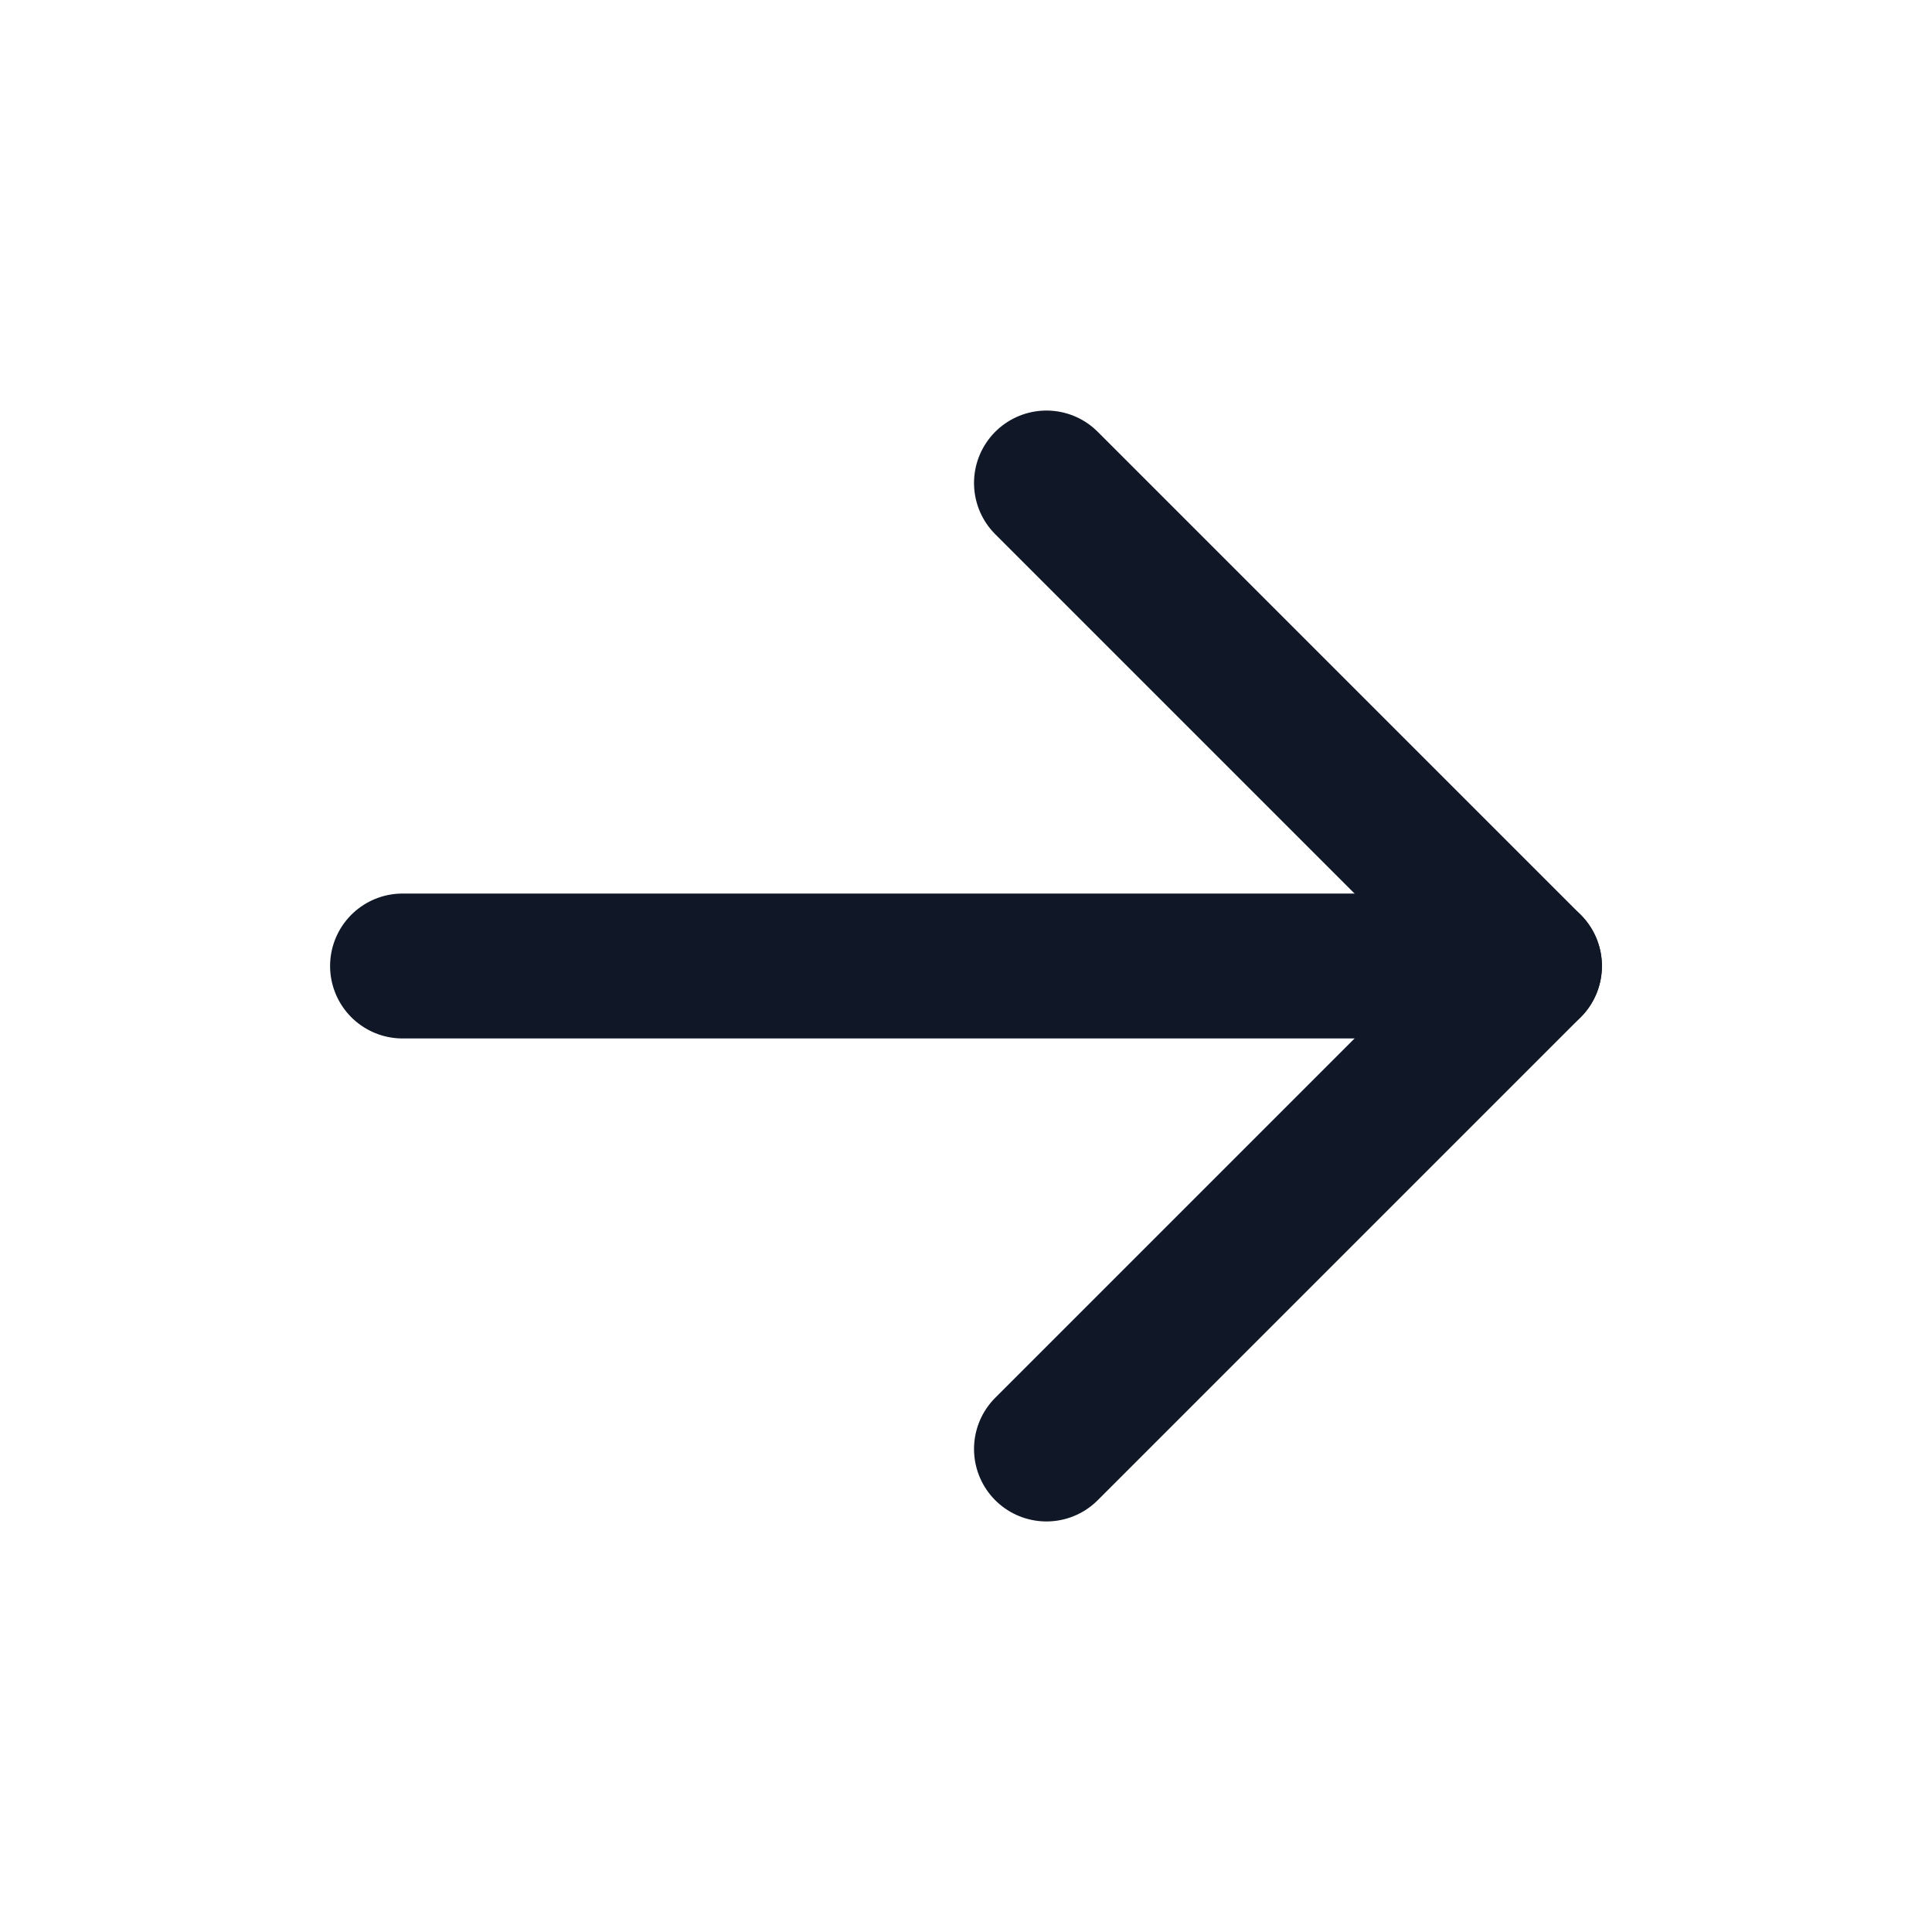
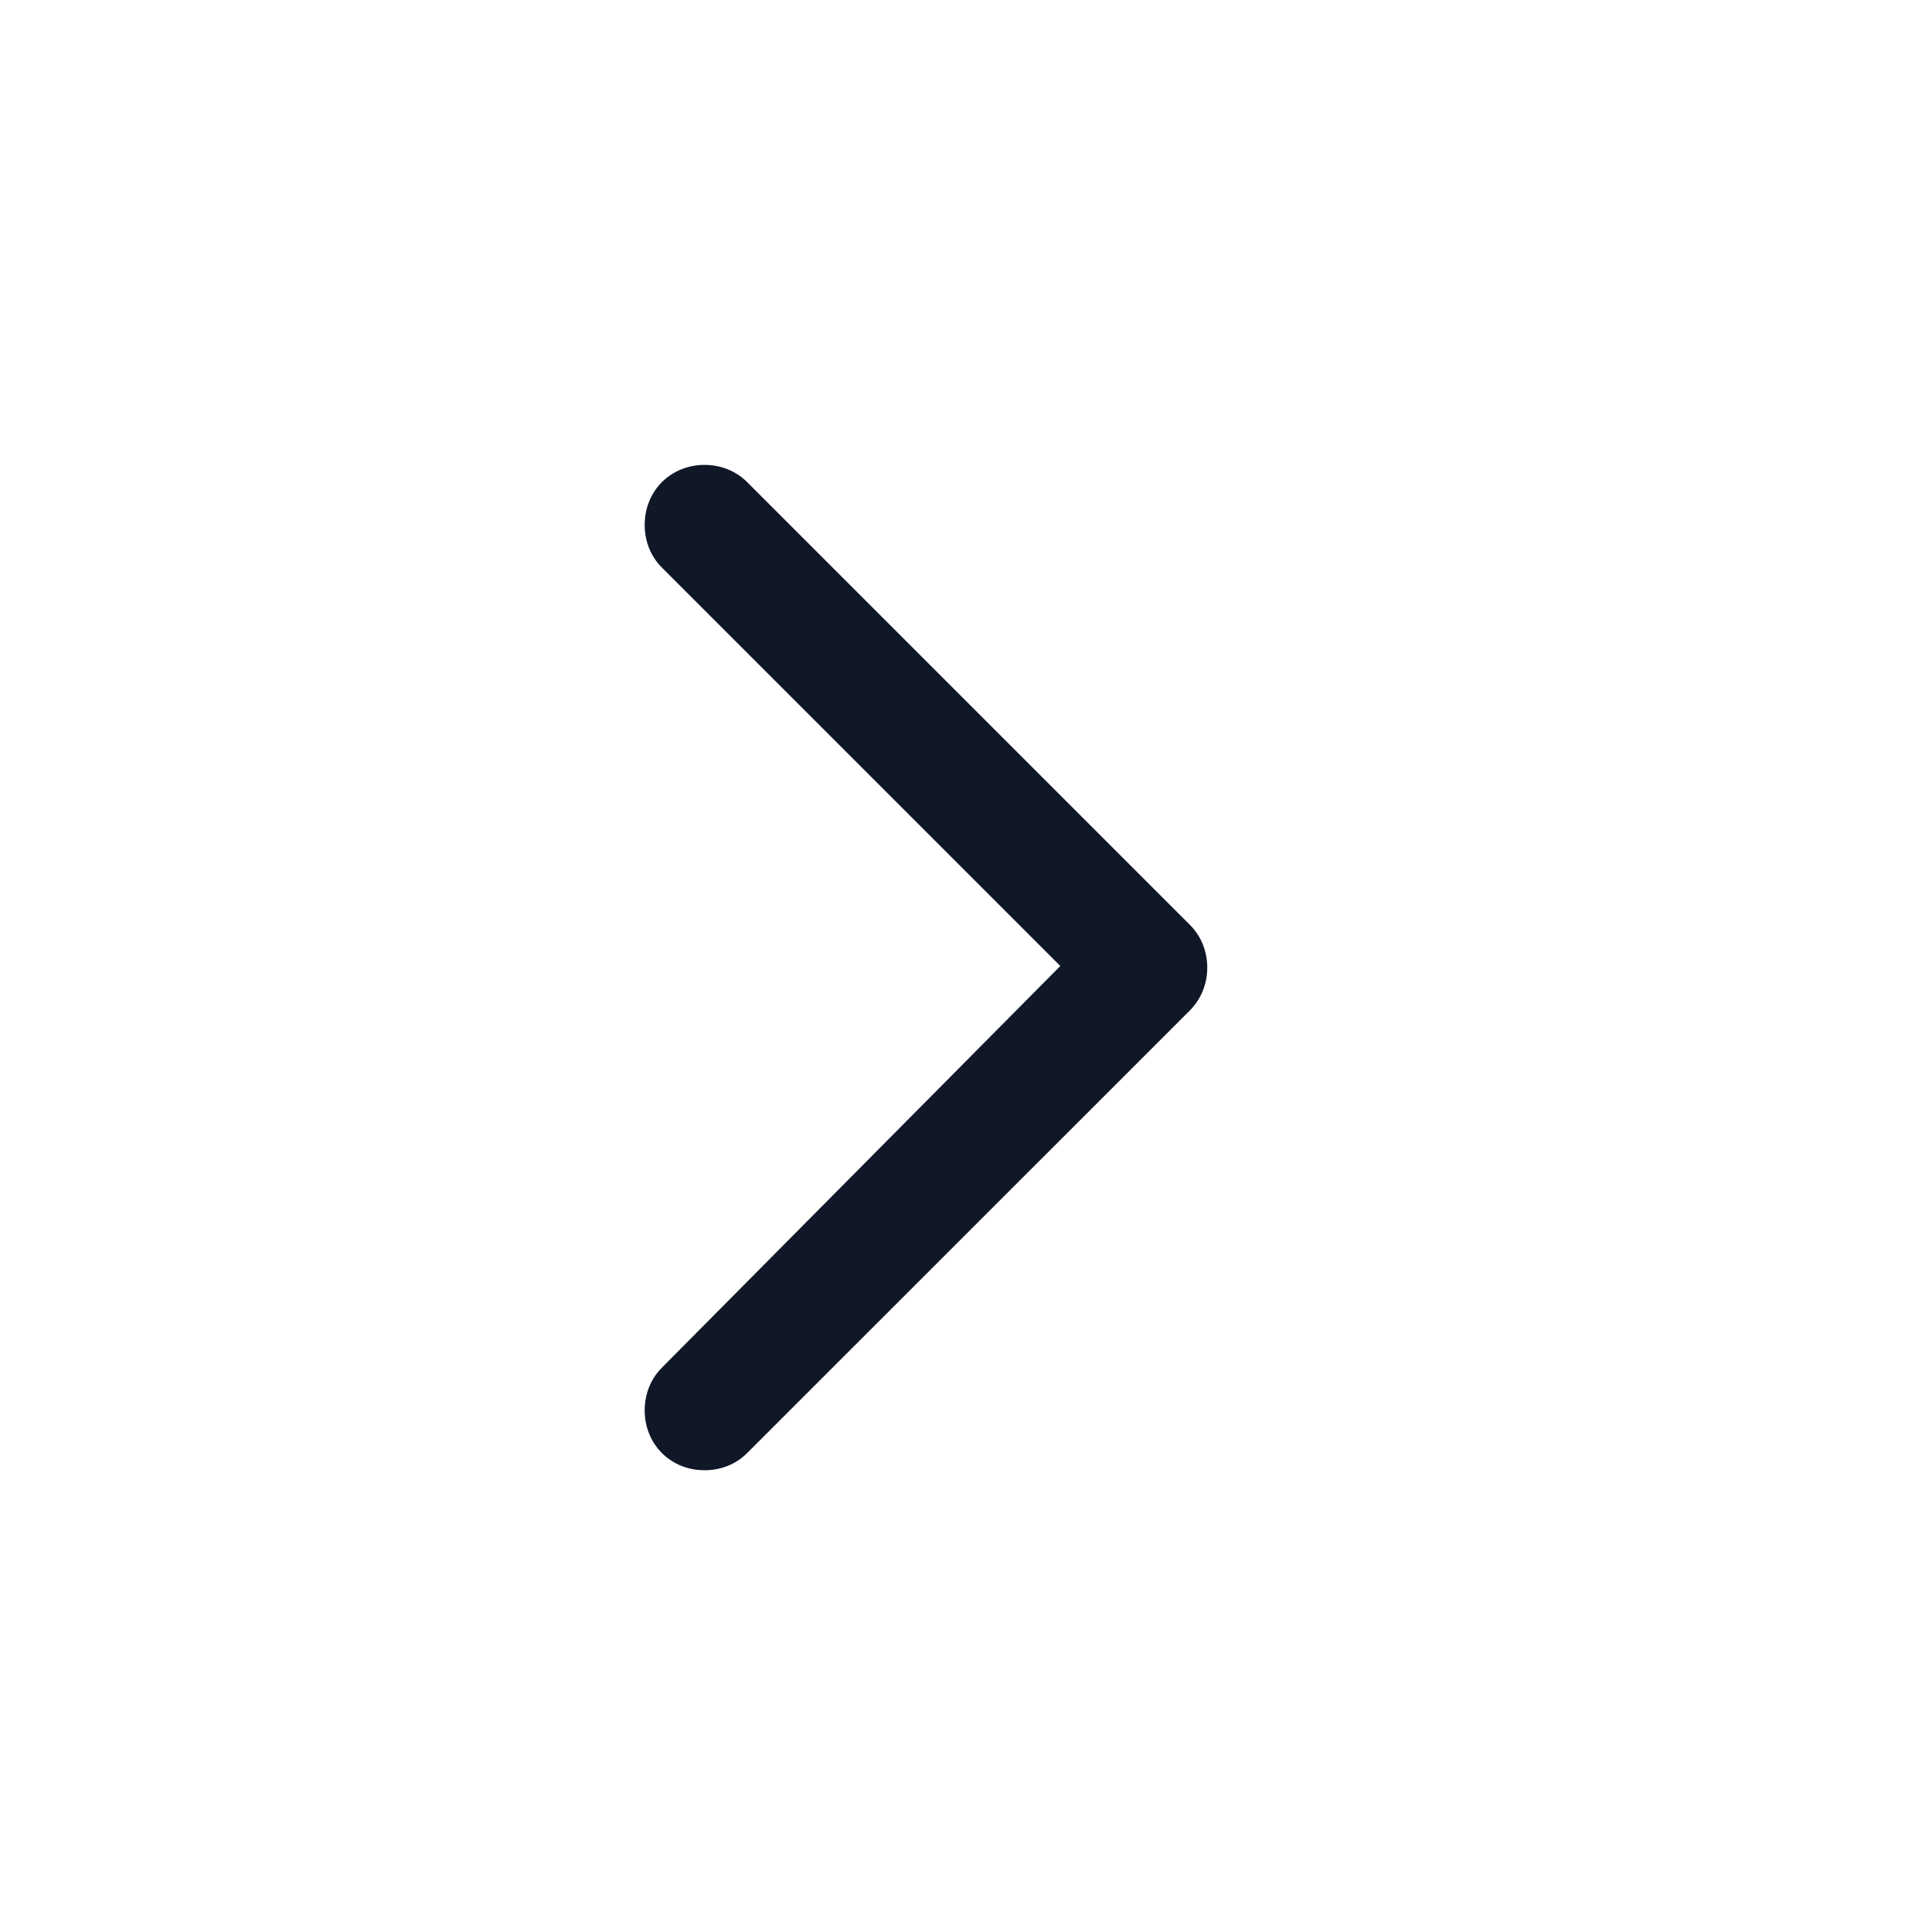
- <svg xmlns="http://www.w3.org/2000/svg" width="20" height="20" viewBox="0 0 20 20" fill="none">
-   <path d="M4.167 10H15.833" stroke="#101828" stroke-width="1.5" stroke-linecap="round" stroke-linejoin="round" />
-   <path d="M10.833 5L15.833 10L10.833 15" stroke="#101828" stroke-width="1.5" stroke-linecap="round" stroke-linejoin="round" />
+ <svg xmlns="http://www.w3.org/2000/svg" width="16" height="16" viewBox="0 0 16 16" fill="none">
+   <path d="M8.781 8L5.481 4.7C5.387 4.606 5.339 4.479 5.339 4.347C5.339 4.214 5.387 4.088 5.481 3.993C5.576 3.899 5.702 3.85 5.835 3.85C5.967 3.85 6.094 3.899 6.188 3.993L9.855 7.66C9.949 7.754 9.998 7.881 9.998 8.013C9.998 8.146 9.949 8.272 9.855 8.367L6.188 12.033C6.094 12.128 5.967 12.176 5.835 12.176C5.702 12.176 5.576 12.128 5.481 12.033C5.387 11.939 5.339 11.812 5.339 11.68C5.339 11.548 5.387 11.421 5.481 11.327L8.781 8Z" fill="#101828" />
</svg>
